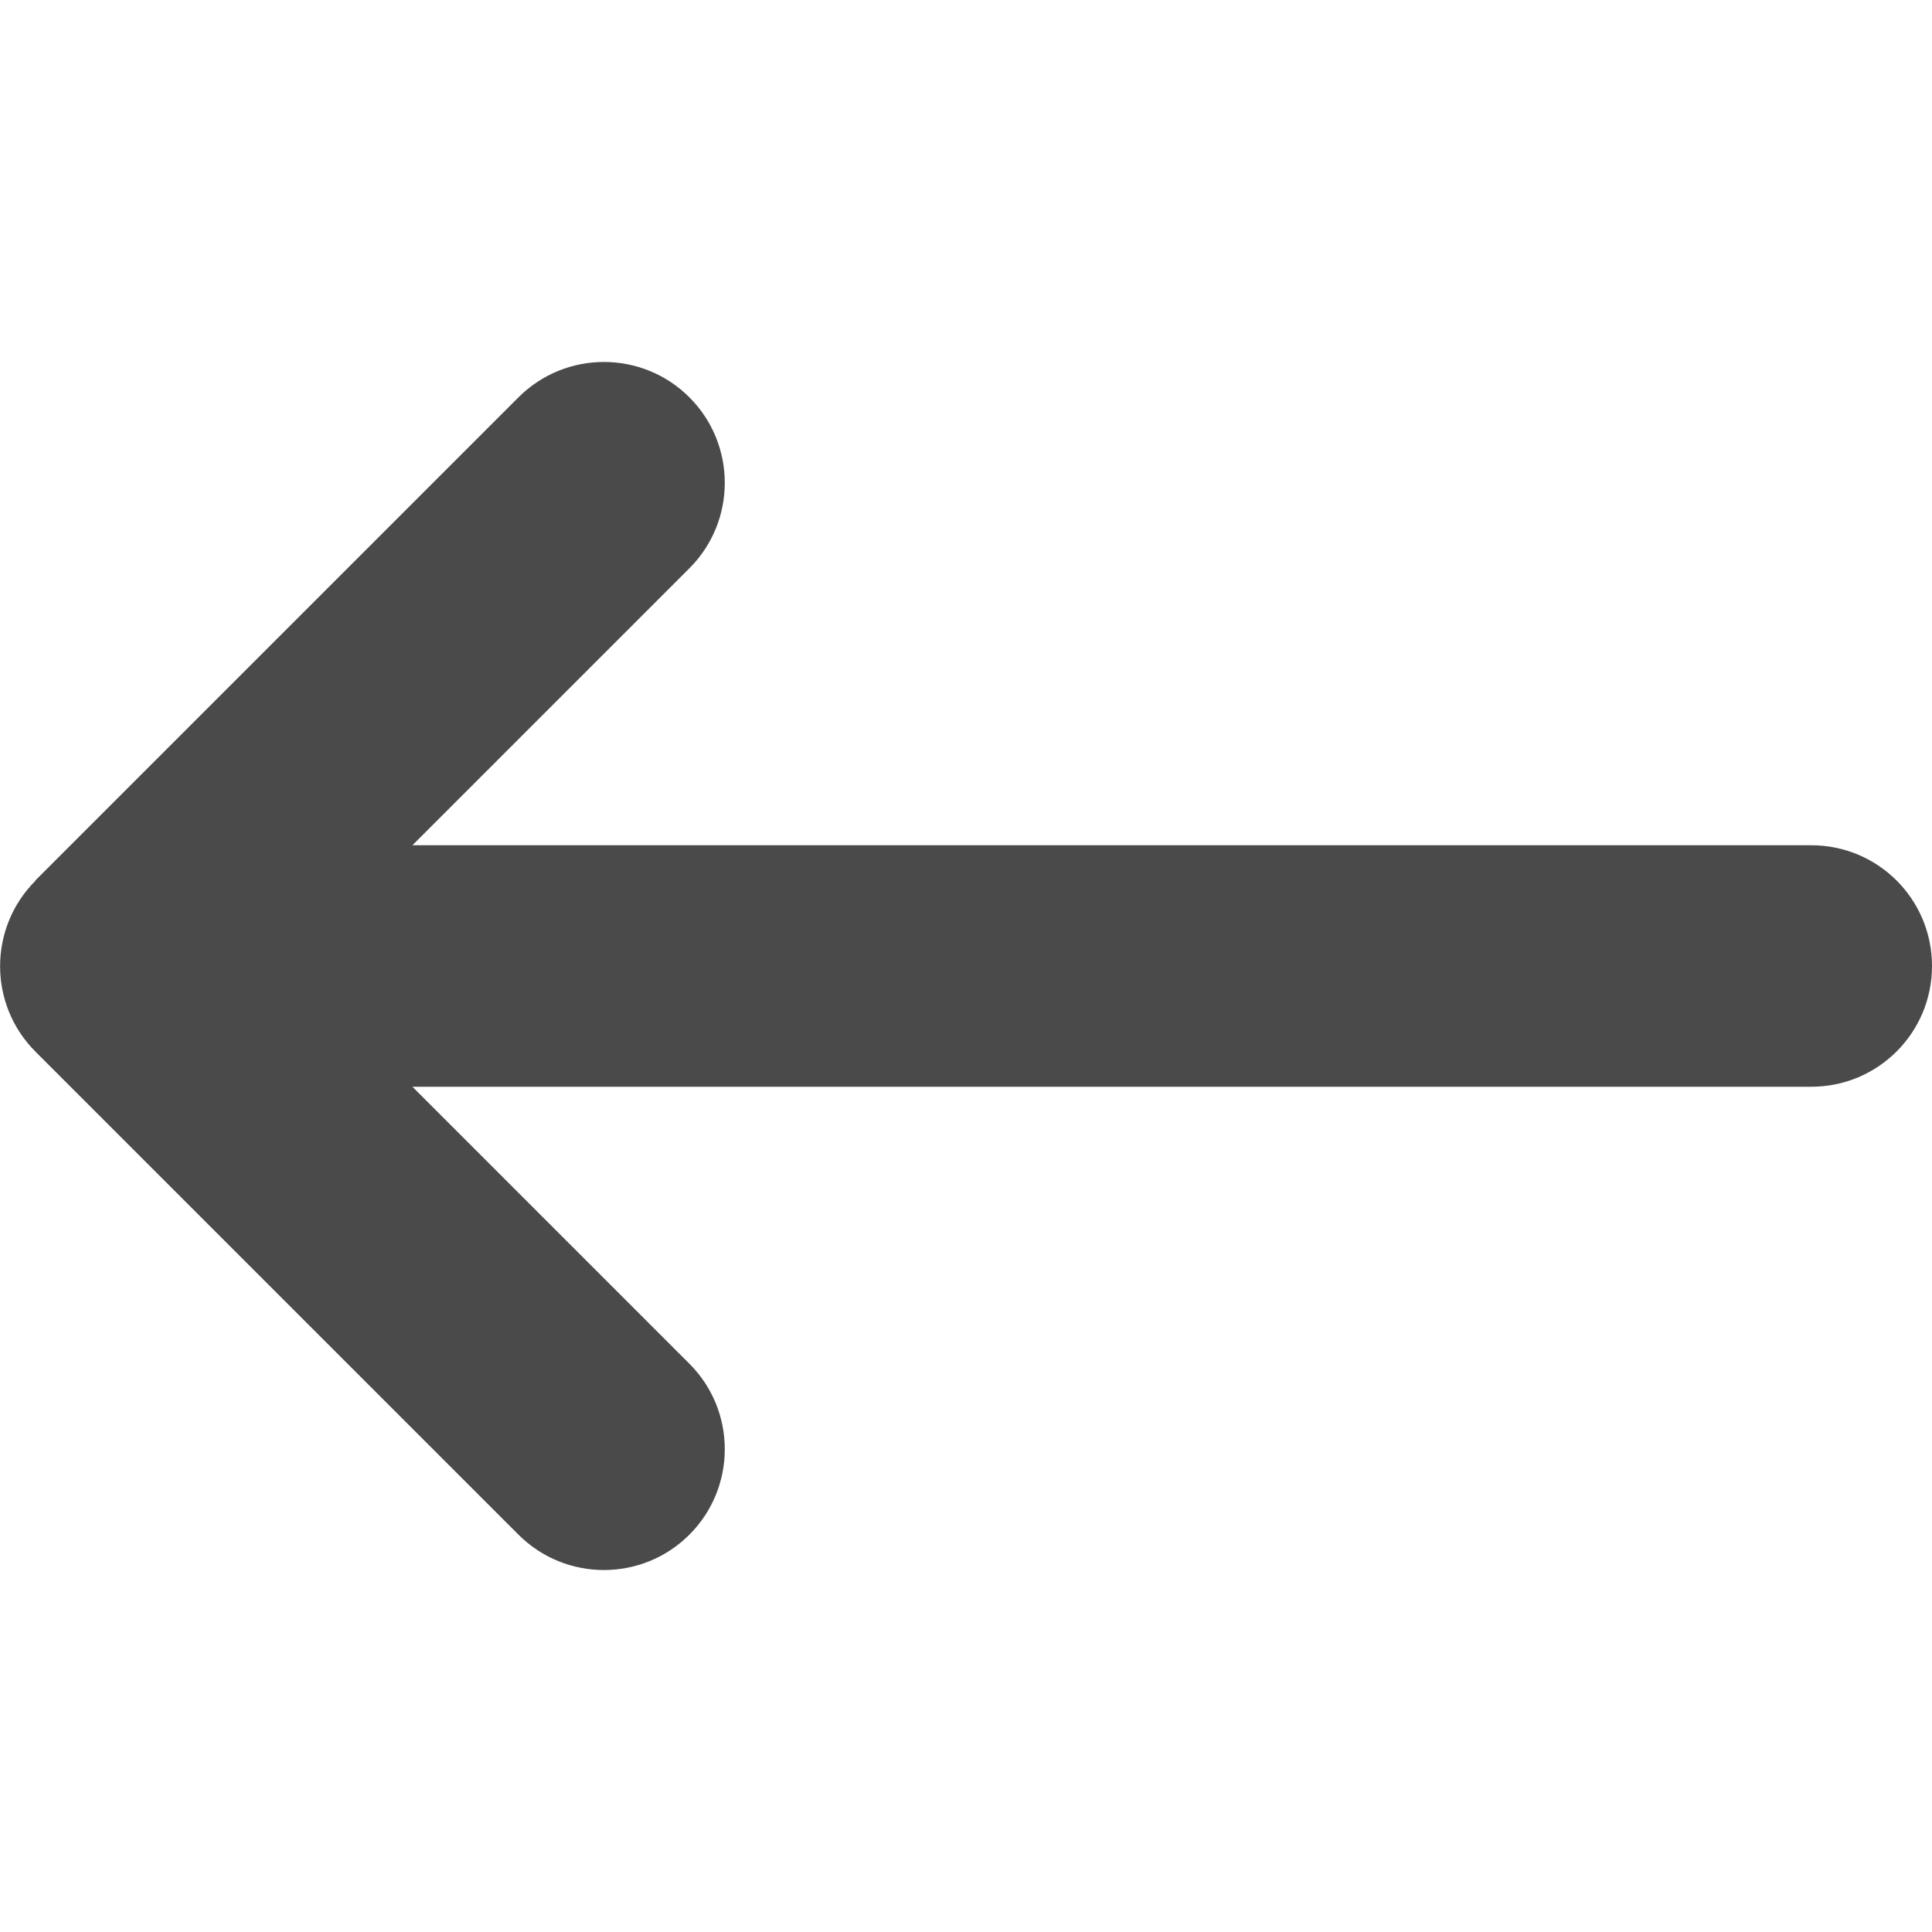
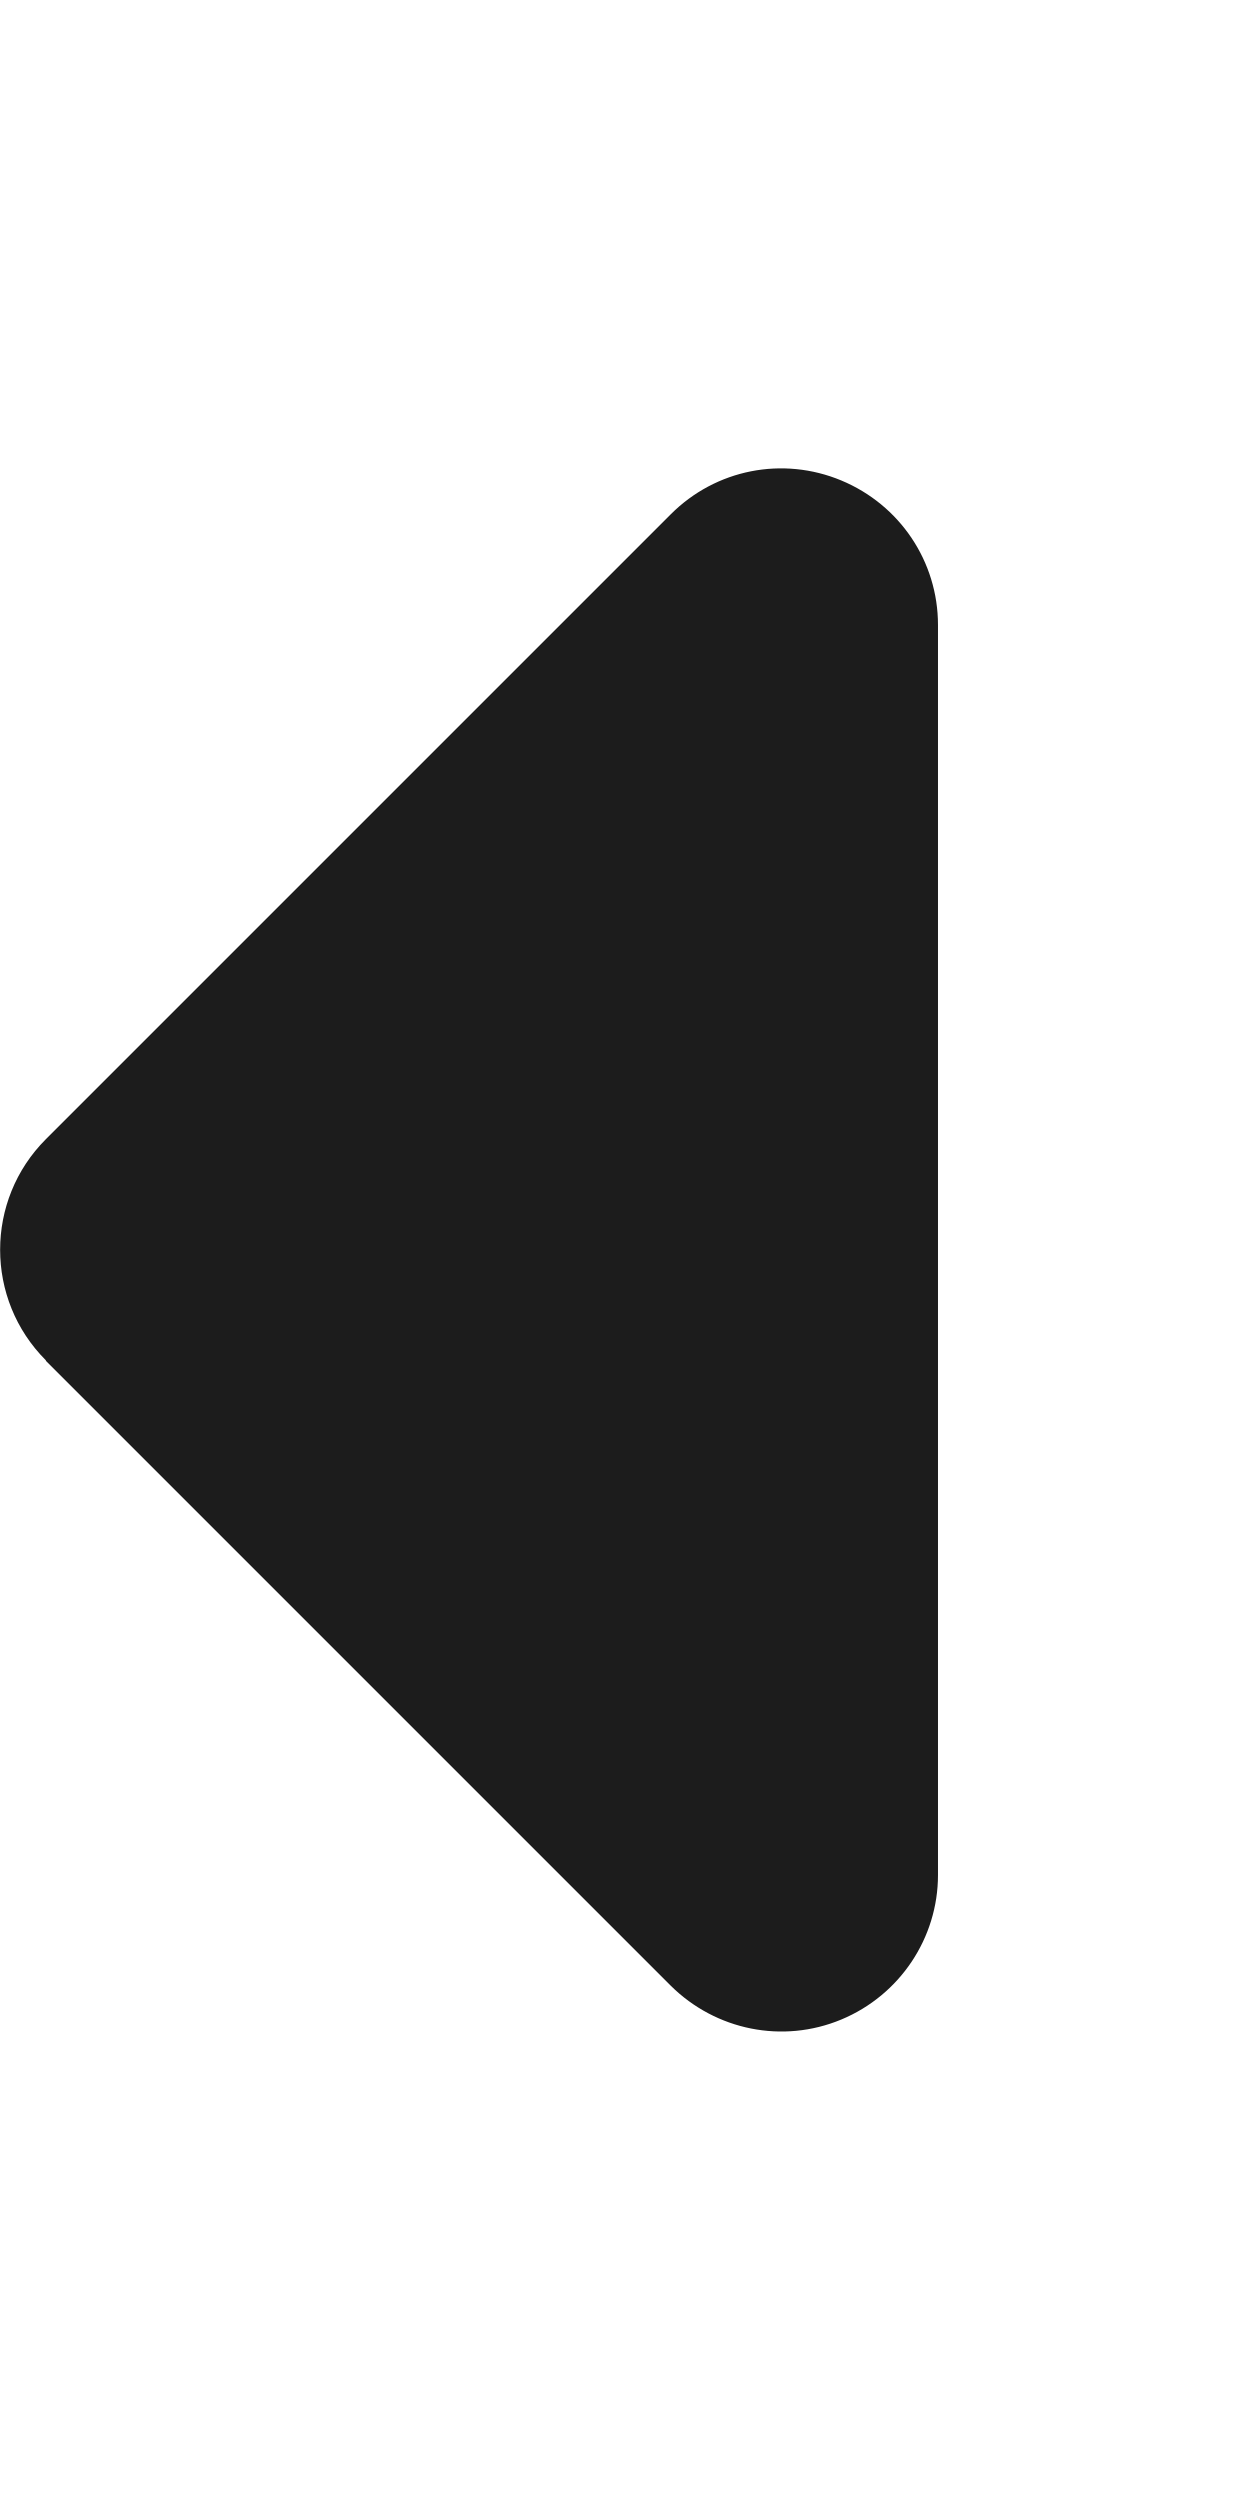
- <svg xmlns="http://www.w3.org/2000/svg" height="16" width="16" viewBox="0 0 512 512">
-   <path opacity="1" fill="#4a4a4a" d="M9.4 233.4c-12.5 12.5-12.5 32.8 0 45.3l128 128c12.5 12.5 32.8 12.5 45.3 0s12.5-32.8 0-45.3L109.3 288 480 288c17.7 0 32-14.3 32-32s-14.3-32-32-32l-370.7 0 73.4-73.4c12.5-12.5 12.5-32.8 0-45.3s-32.8-12.5-45.3 0l-128 128z" />
+ <svg xmlns="http://www.w3.org/2000/svg" height="16" width="8" viewBox="0 0 256 512">
+   <path fill="#1c1c1c" d="M9.4 278.6c-12.5-12.5-12.5-32.8 0-45.3l128-128c9.2-9.2 22.9-11.9 34.9-6.9s19.8 16.6 19.8 29.6l0 256c0 12.9-7.8 24.6-19.8 29.6s-25.7 2.2-34.9-6.9l-128-128z" />
</svg>
